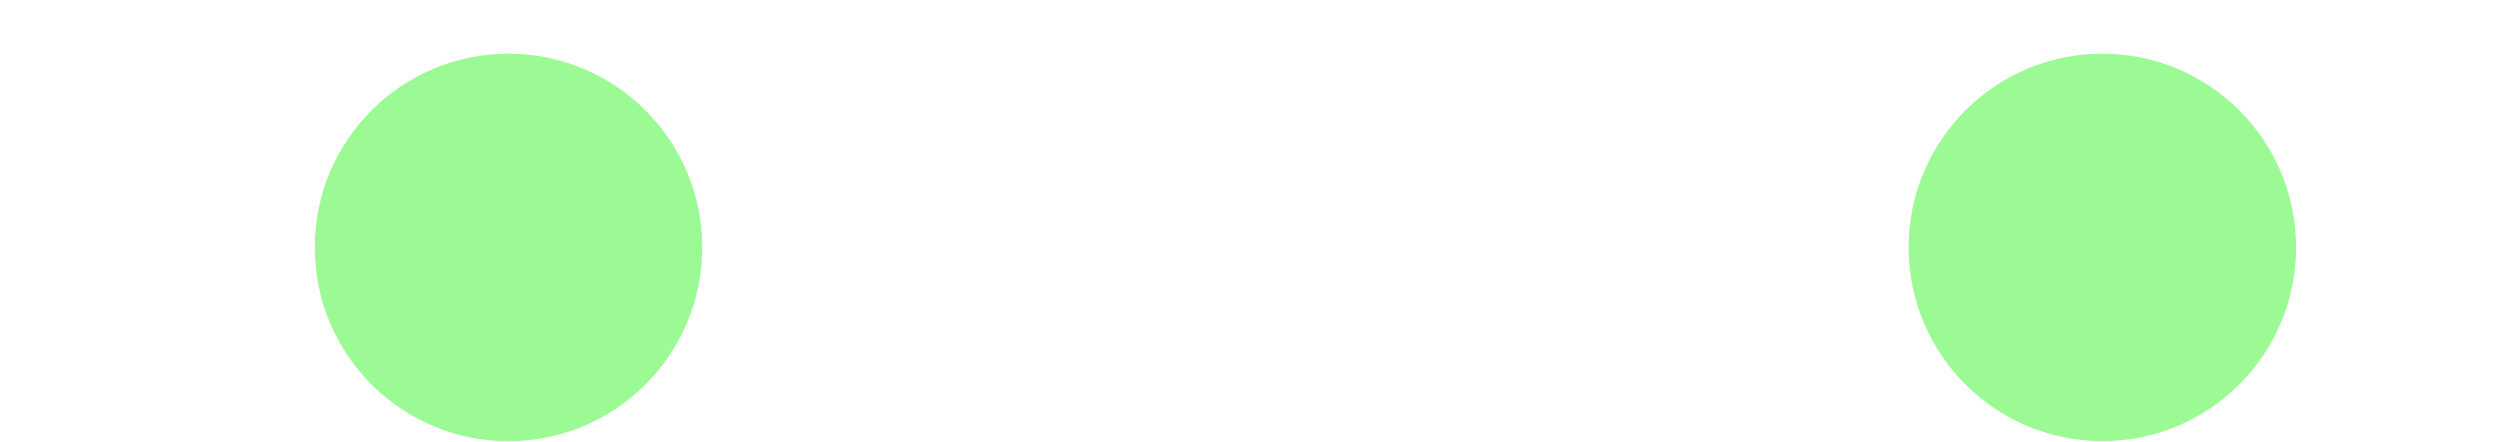
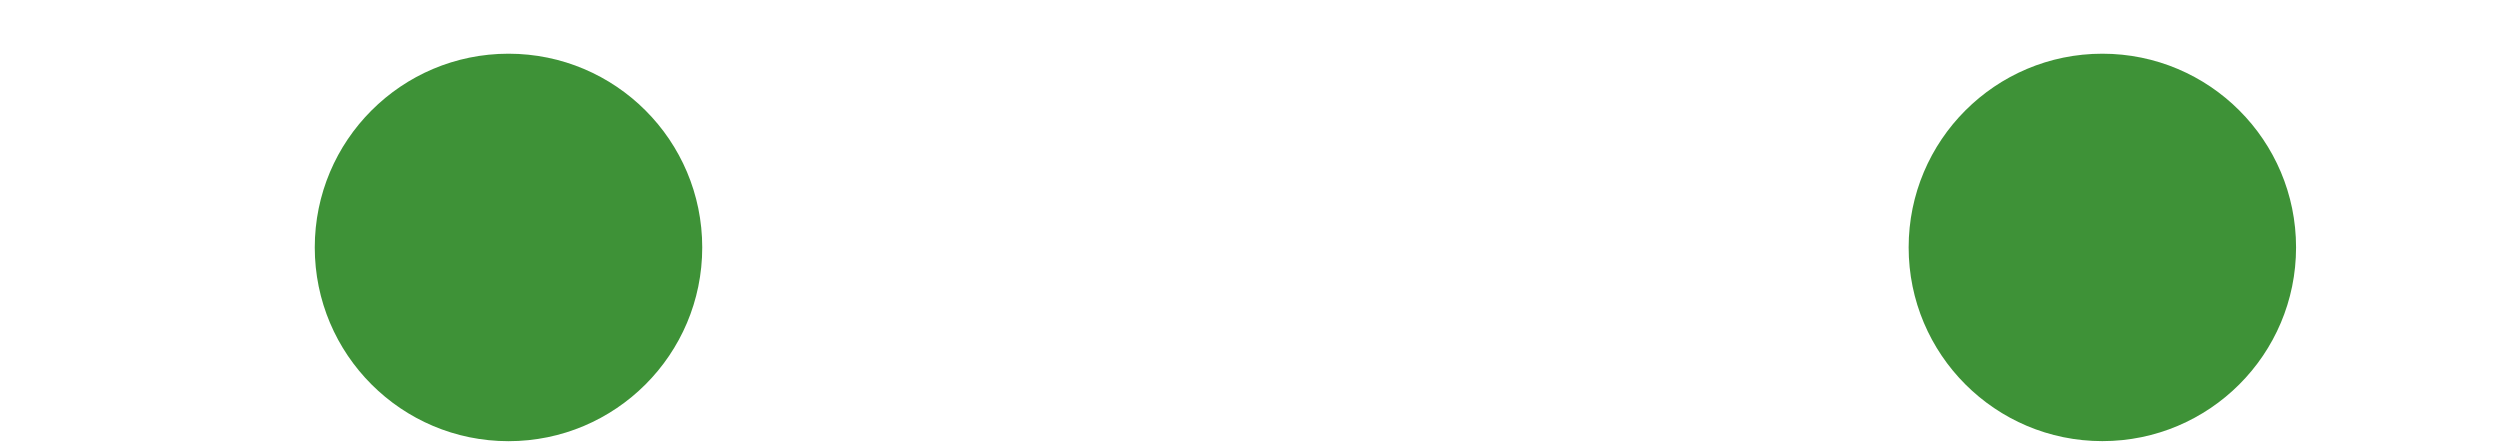
<svg xmlns="http://www.w3.org/2000/svg" width="85" height="15" viewBox="0 0 85 15">
-   <circle fill="#9bfa93" cx="17.289" cy="8.413" r="6.587" />
-   <circle fill="#9bfa93" cx="71.48" cy="8.412" r="6.586" />
+   <circle fill="#3E9237" cx="17.289" cy="8.413" r="6.587" />
+   <circle fill="#3E9237" cx="71.48" cy="8.412" r="6.586" />
</svg>
